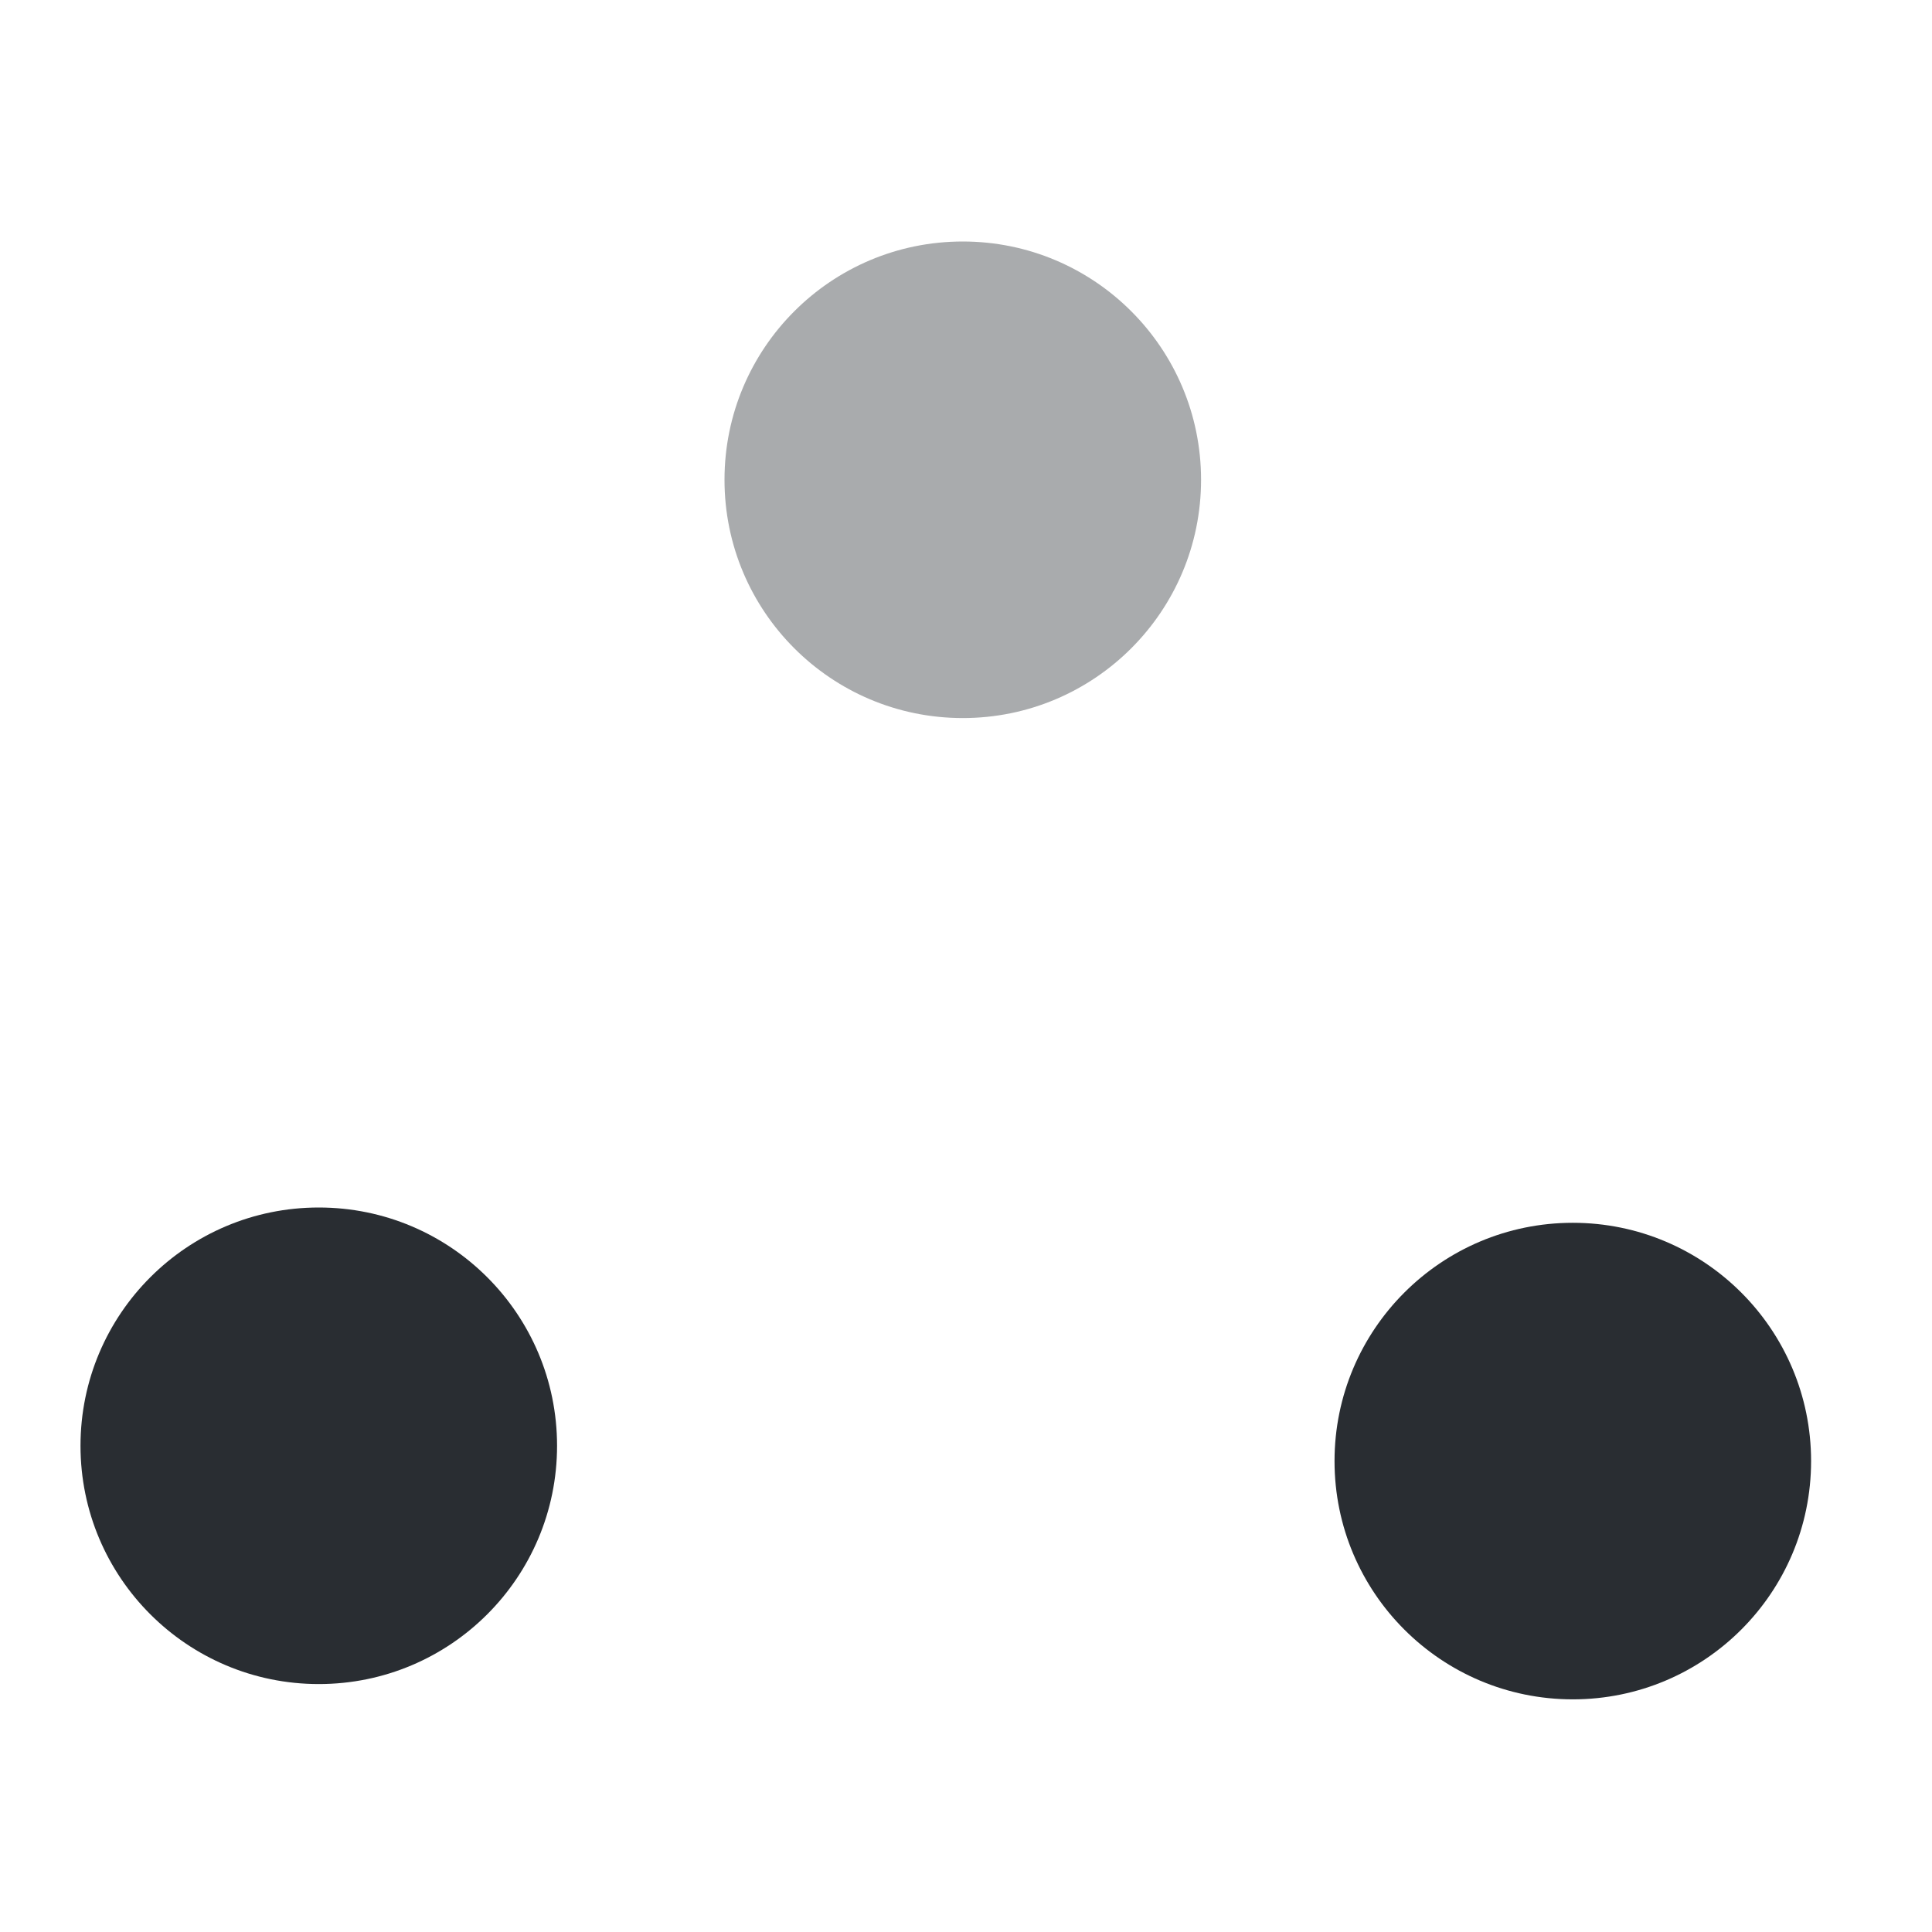
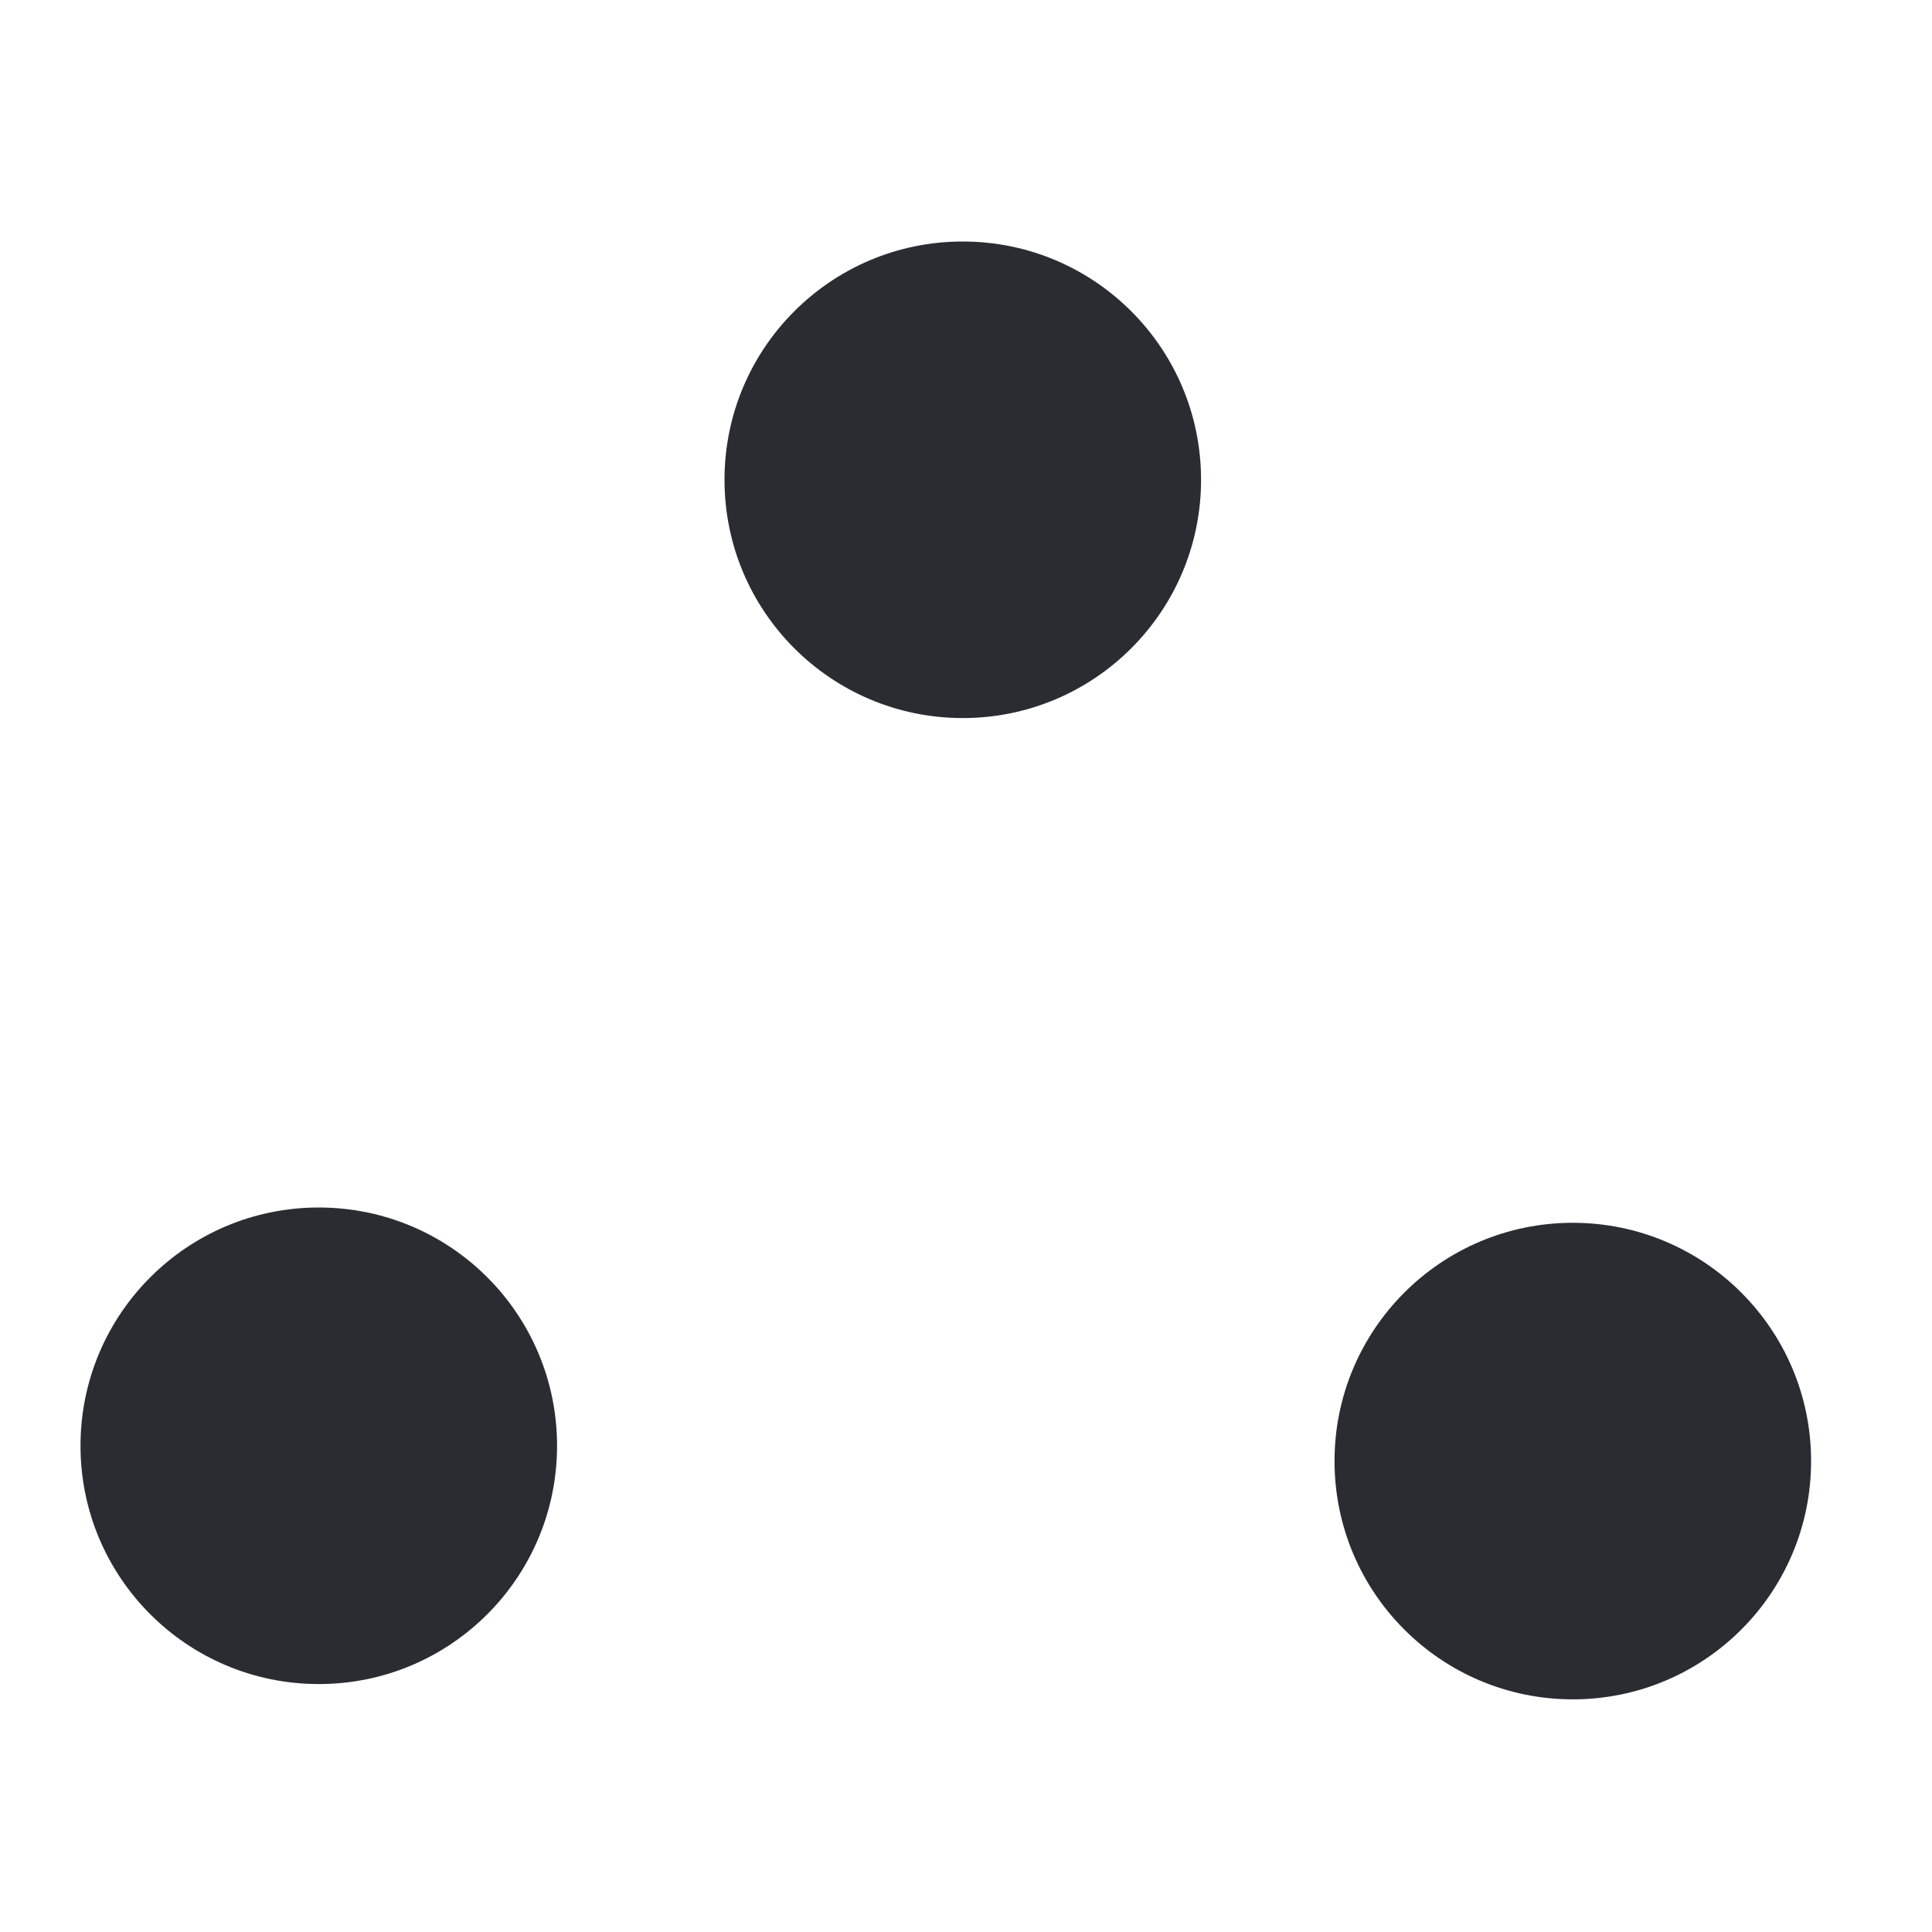
<svg xmlns="http://www.w3.org/2000/svg" width="24" height="24" viewBox="0 0 24 24" fill="none">
-   <path opacity="0.4" d="M11.96 8.92C13.595 8.92 14.92 7.595 14.92 5.96C14.92 4.325 13.595 3 11.96 3C10.325 3 9 4.325 9 5.96C9 7.595 10.325 8.92 11.96 8.92Z" fill="#292D32" />
+   <path d="M11.96 8.92C13.595 8.92 14.92 7.595 14.92 5.96C14.92 4.325 13.595 3 11.96 3C10.325 3 9 4.325 9 5.96C9 7.595 10.325 8.92 11.96 8.92Z" fill="#292D32" />
  <path d="M3.96 20.92C5.595 20.92 6.92 19.595 6.92 17.96C6.92 16.325 5.595 15 3.96 15C2.325 15 1 16.325 1 17.96C1 19.595 2.325 20.92 3.96 20.92Z" fill="#292D32" />
  <path d="M19.538 21.11C21.173 21.11 22.498 19.785 22.498 18.15C22.498 16.516 21.173 15.19 19.538 15.19C17.903 15.19 16.578 16.516 16.578 18.15C16.578 19.785 17.903 21.11 19.538 21.11Z" fill="#292D32" />
</svg>
